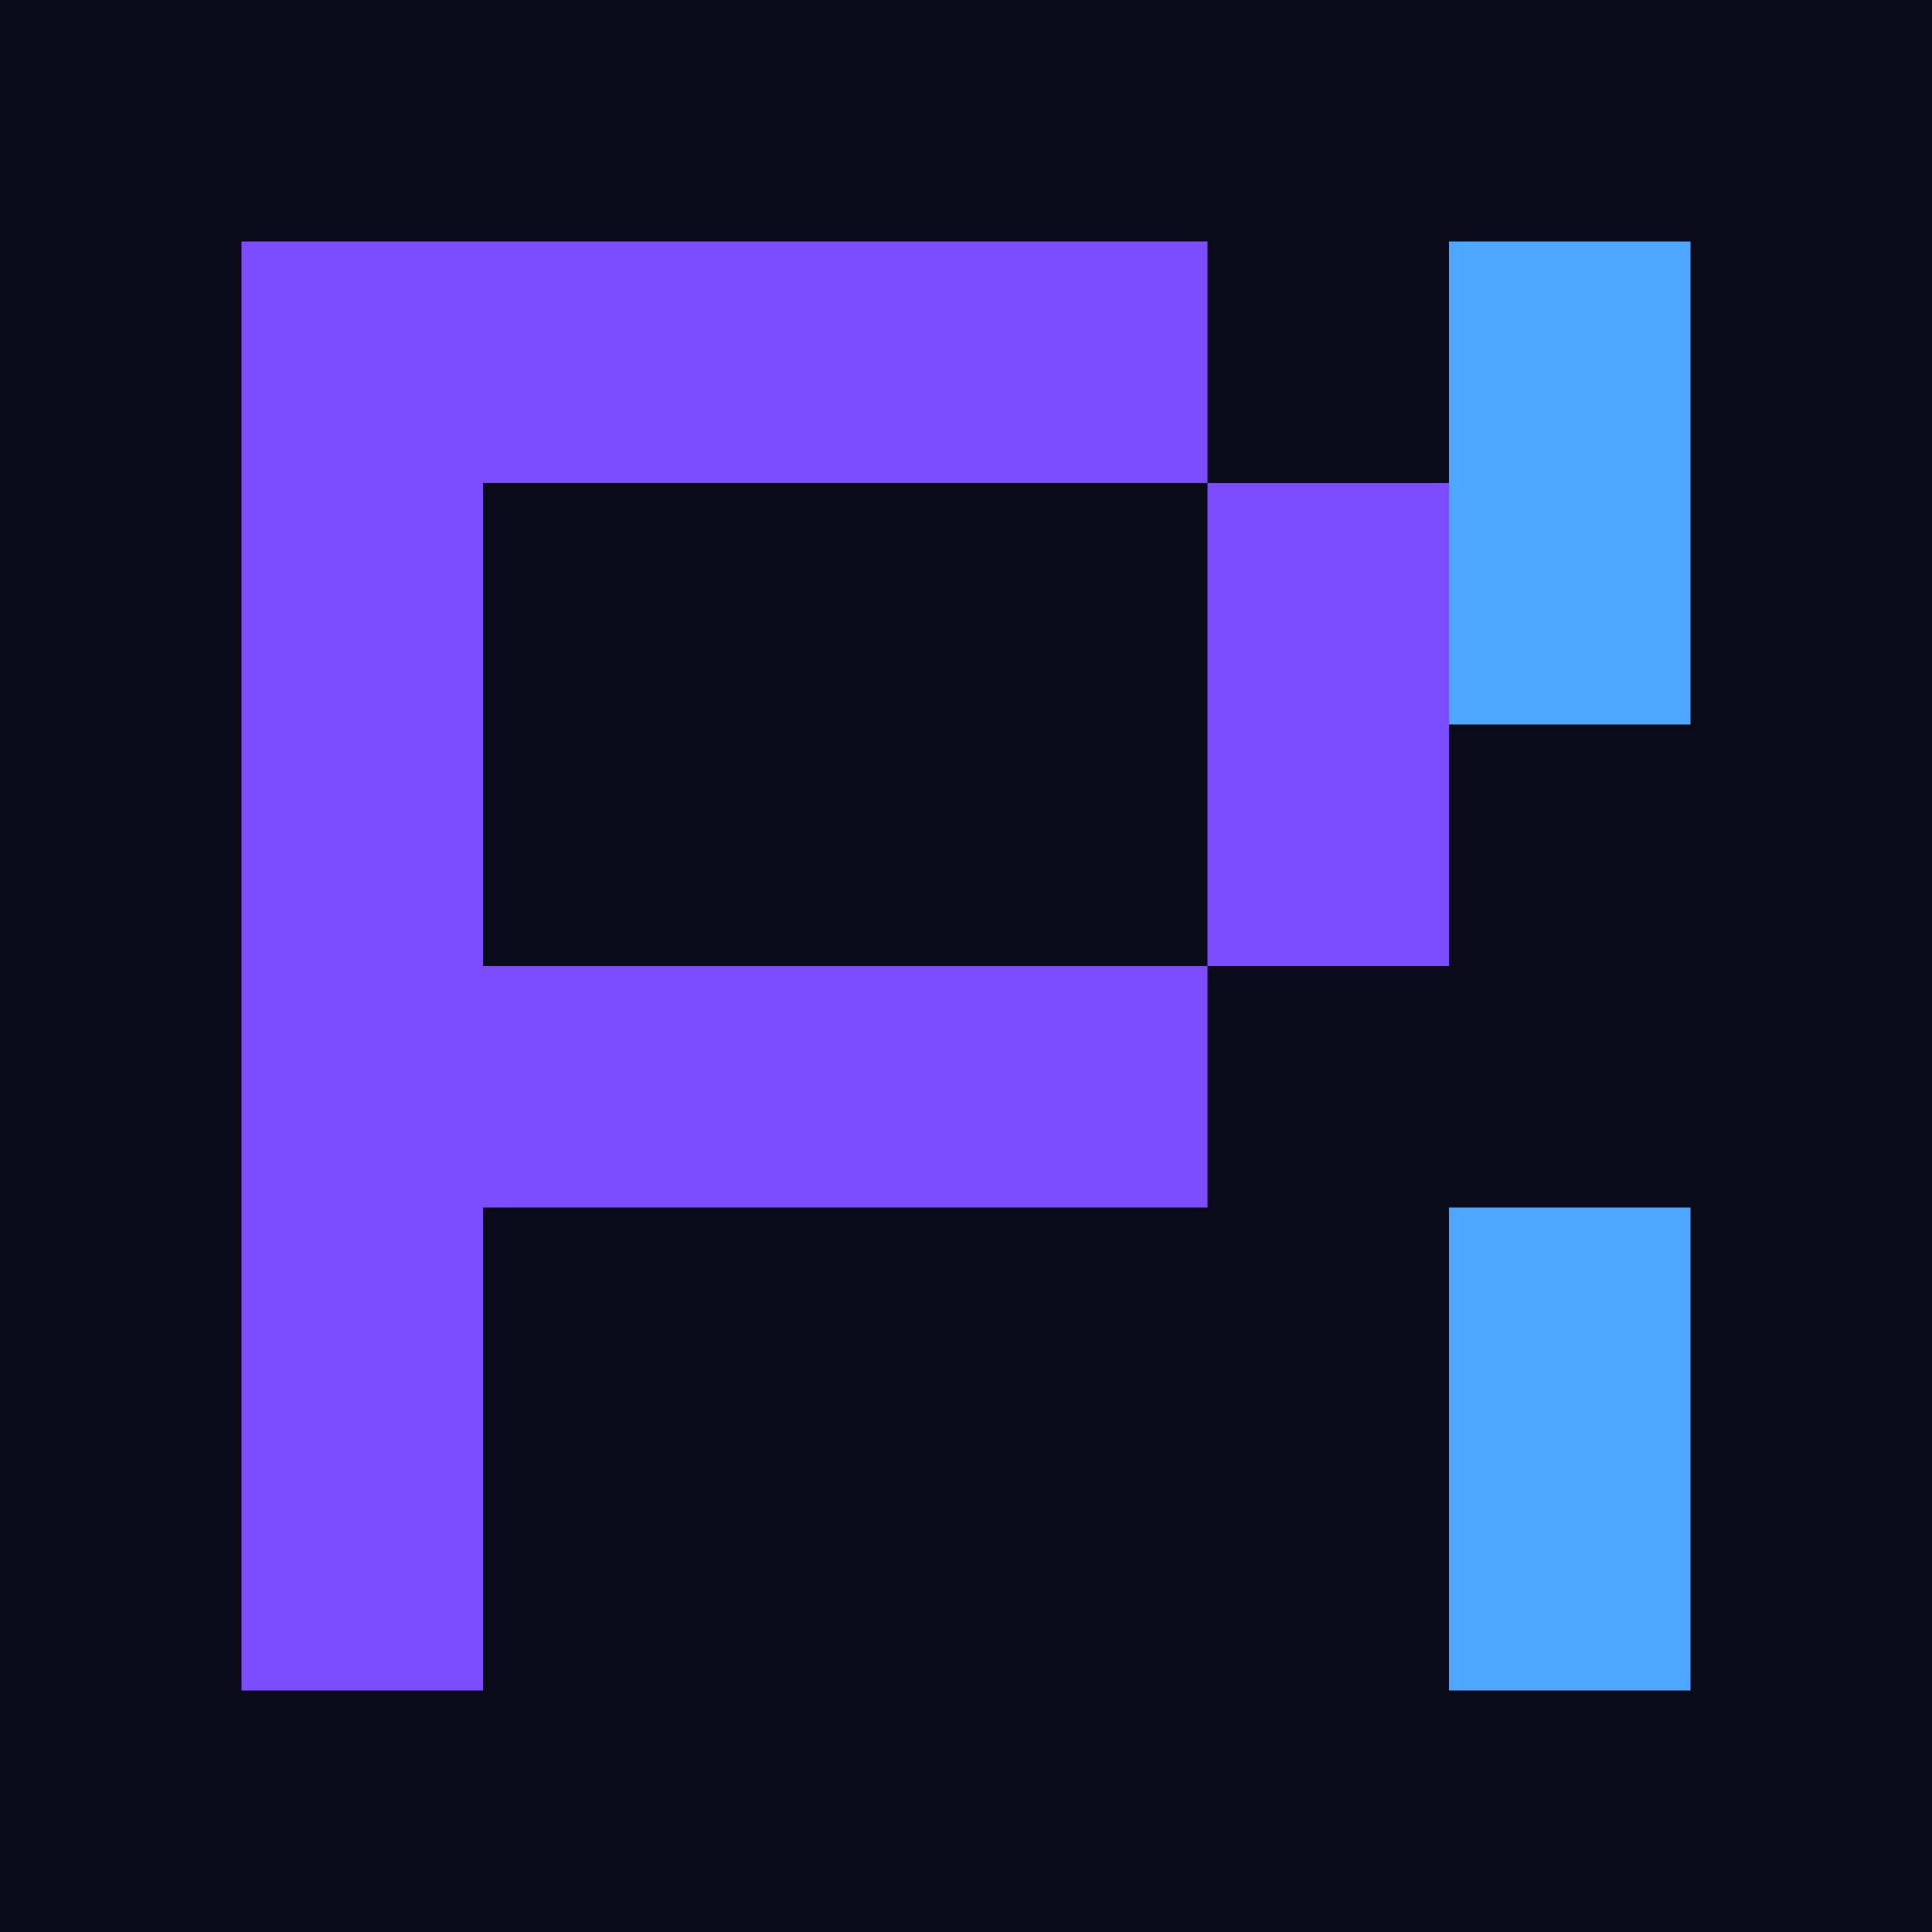
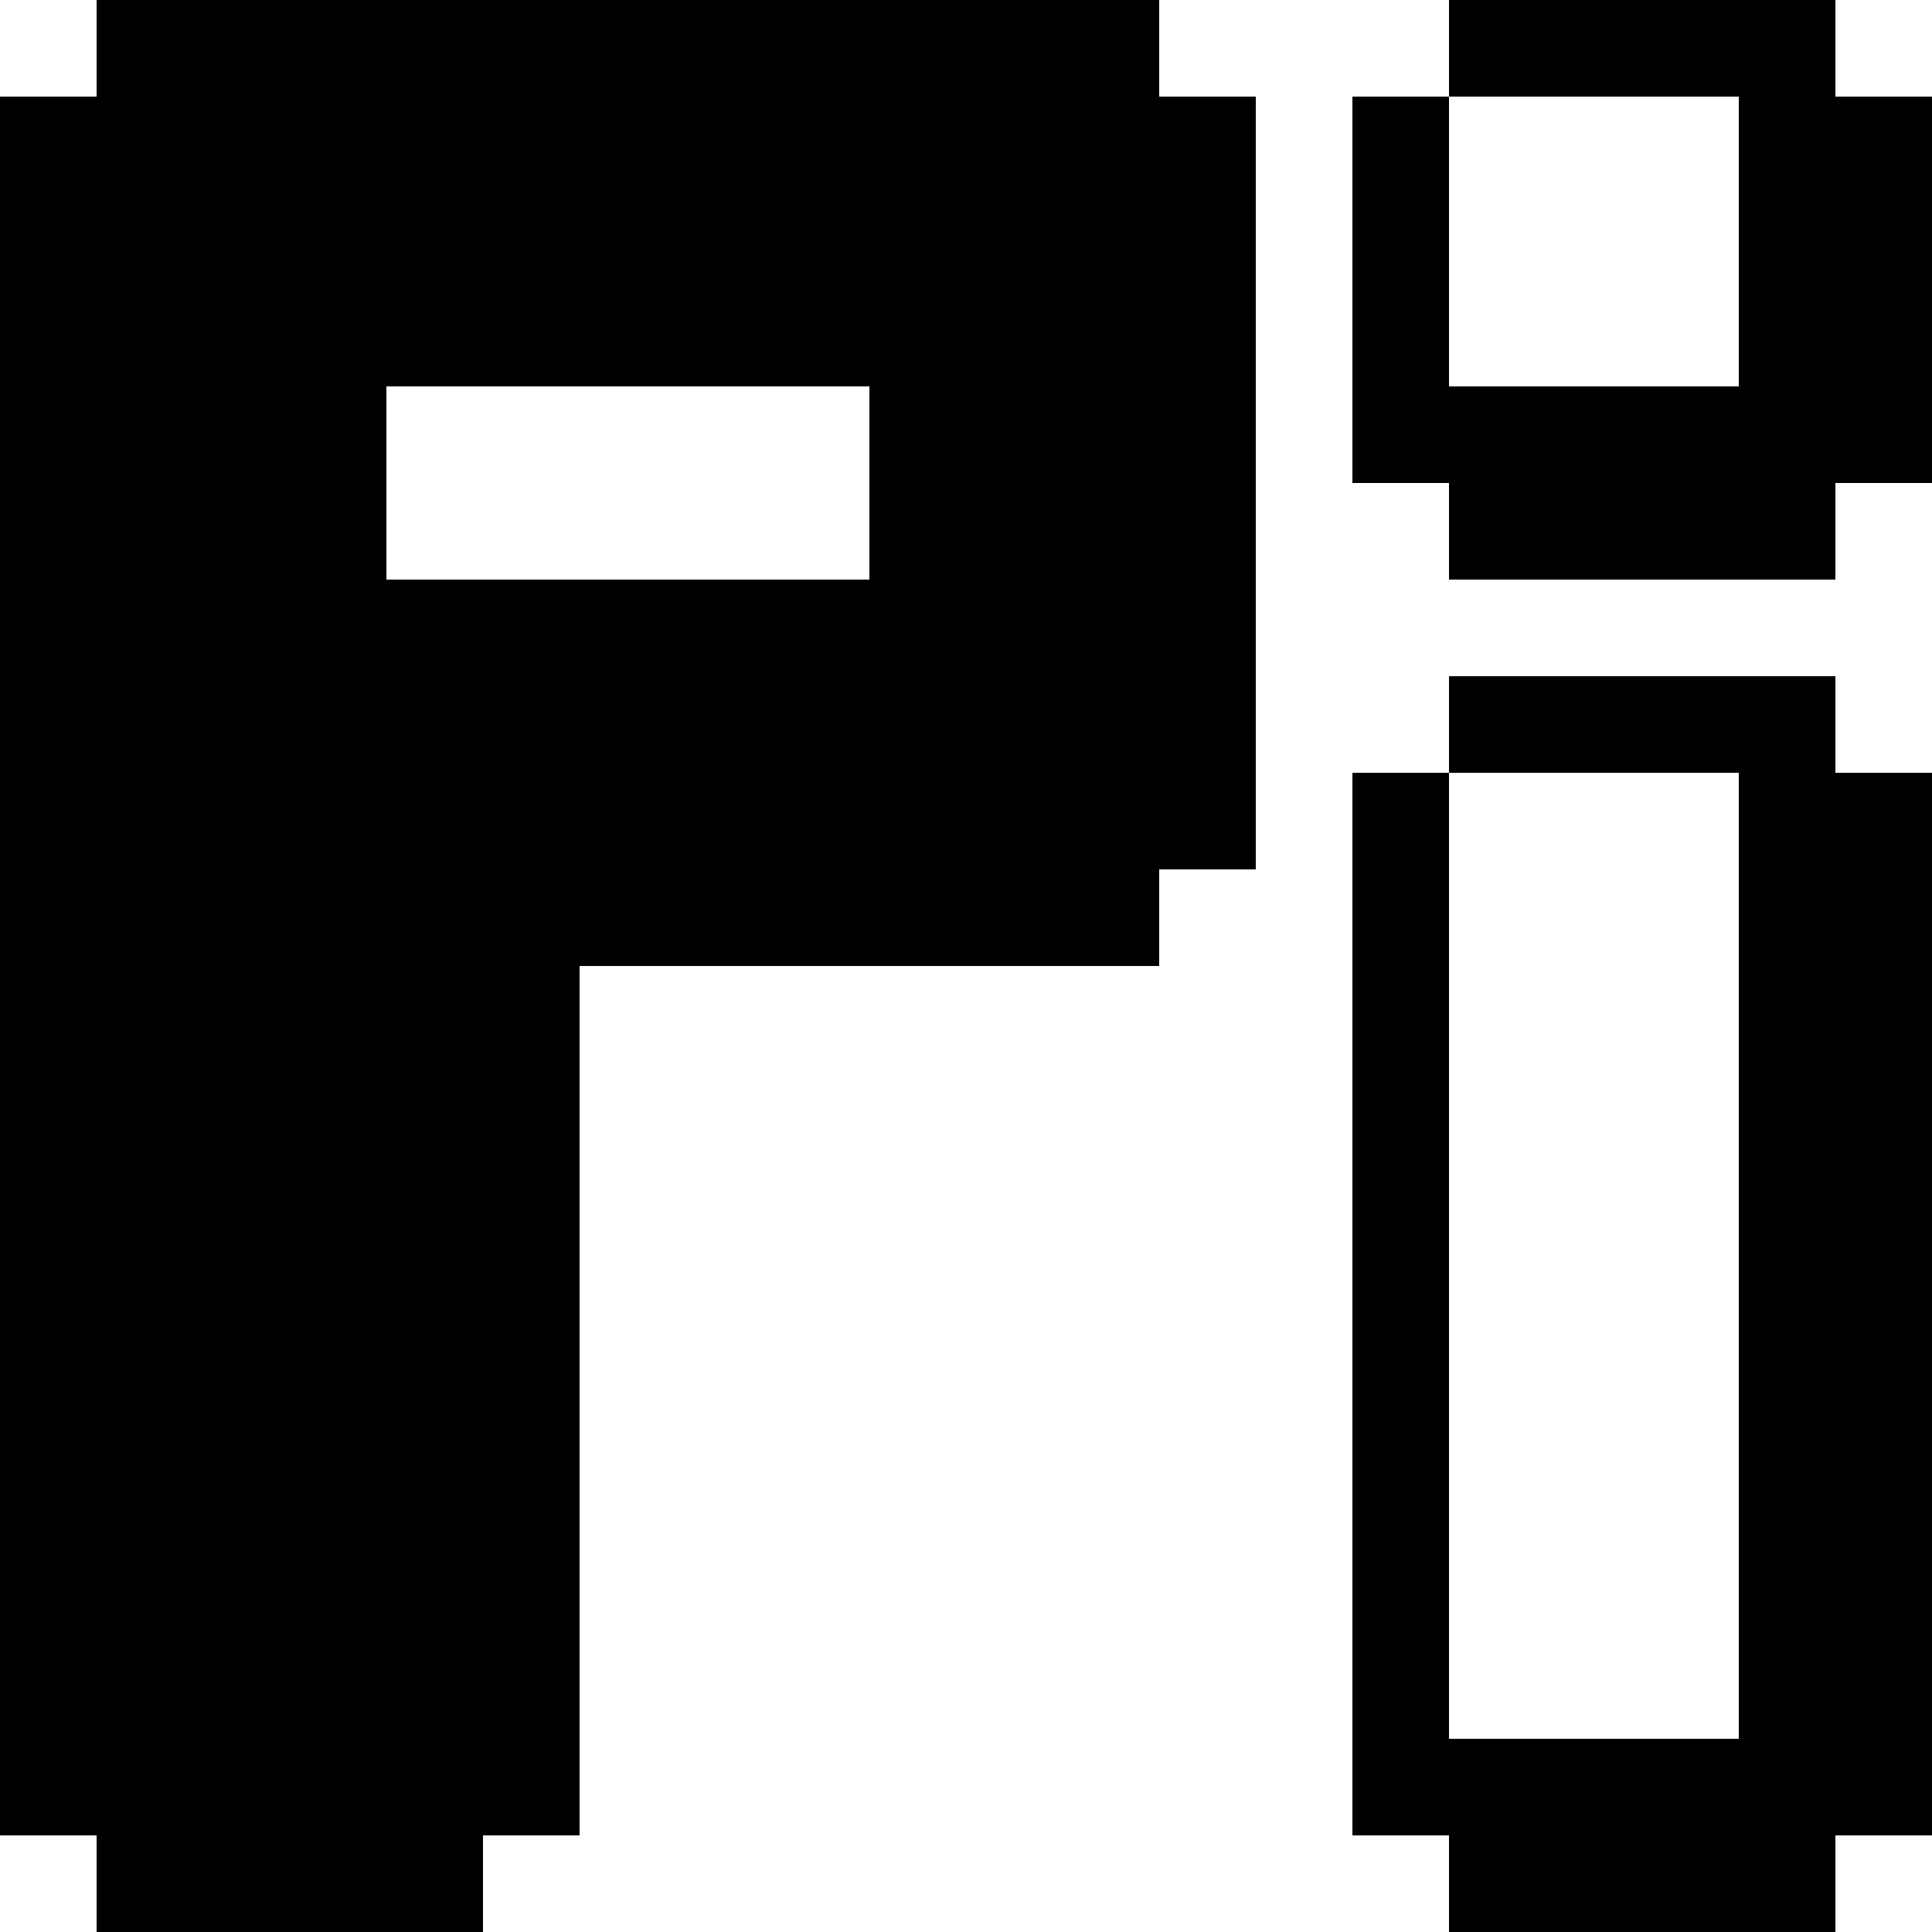
- <svg xmlns="http://www.w3.org/2000/svg" viewBox="0 0 16 16" width="16" height="16">
-   <rect width="16" height="16" fill="#0a0a1a" />
-   <rect x="2" y="2" width="2" height="12" fill="#7c4dff" />
-   <rect x="4" y="2" width="6" height="2" fill="#7c4dff" />
-   <rect x="10" y="4" width="2" height="4" fill="#7c4dff" />
-   <rect x="4" y="8" width="6" height="2" fill="#7c4dff" />
-   <rect x="12" y="2" width="2" height="4" fill="#4da6ff" />
-   <rect x="12" y="10" width="2" height="4" fill="#4da6ff" />
+ <svg xmlns="http://www.w3.org/2000/svg" version="1.0" width="200pt" height="200pt" viewBox="0 0 200 200" preserveAspectRatio="xMidYMid meet">
+   <g transform="translate(0,200) scale(0.1,-0.1)" fill="#000000" stroke="none">
+     <path d="M100 1950 l0 -50 -50 0 -50 0 0 -900 0 -900 50 0 50 0 0 -50 0 -50 200 0 200 0 0 50 0 50 50 0 50 0 0 450 0 450 300 0 300 0 0 50 0 50 50 0 50 0 0 400 0 400 -50 0 -50 0 0 50 0 50 -550 0 -550 0 0 -50z m800 -450 l0 -100 -250 0 -250 0 0 100 0 100 250 0 250 0 0 -100z" />
+     <path d="M1500 1950 l0 -50 -50 0 -50 0 0 -200 0 -200 50 0 50 0 0 -50 0 -50 200 0 200 0 0 50 0 50 50 0 50 0 0 200 0 200 -50 0 -50 0 0 50 0 50 -200 0 -200 0 0 -50z m300 -200 l0 -150 -150 0 -150 0 0 150 0 150 150 0 150 0 0 -150z" />
+     <path d="M1500 1250 l0 -50 -50 0 -50 0 0 -550 0 -550 50 0 50 0 0 -50 0 -50 200 0 200 0 0 50 0 50 50 0 50 0 0 550 0 550 -50 0 -50 0 0 50 0 50 -200 0 -200 0 0 -50z m300 -550 l0 -500 -150 0 -150 0 0 500 0 500 150 0 150 0 0 -500z" />
+   </g>
</svg>
